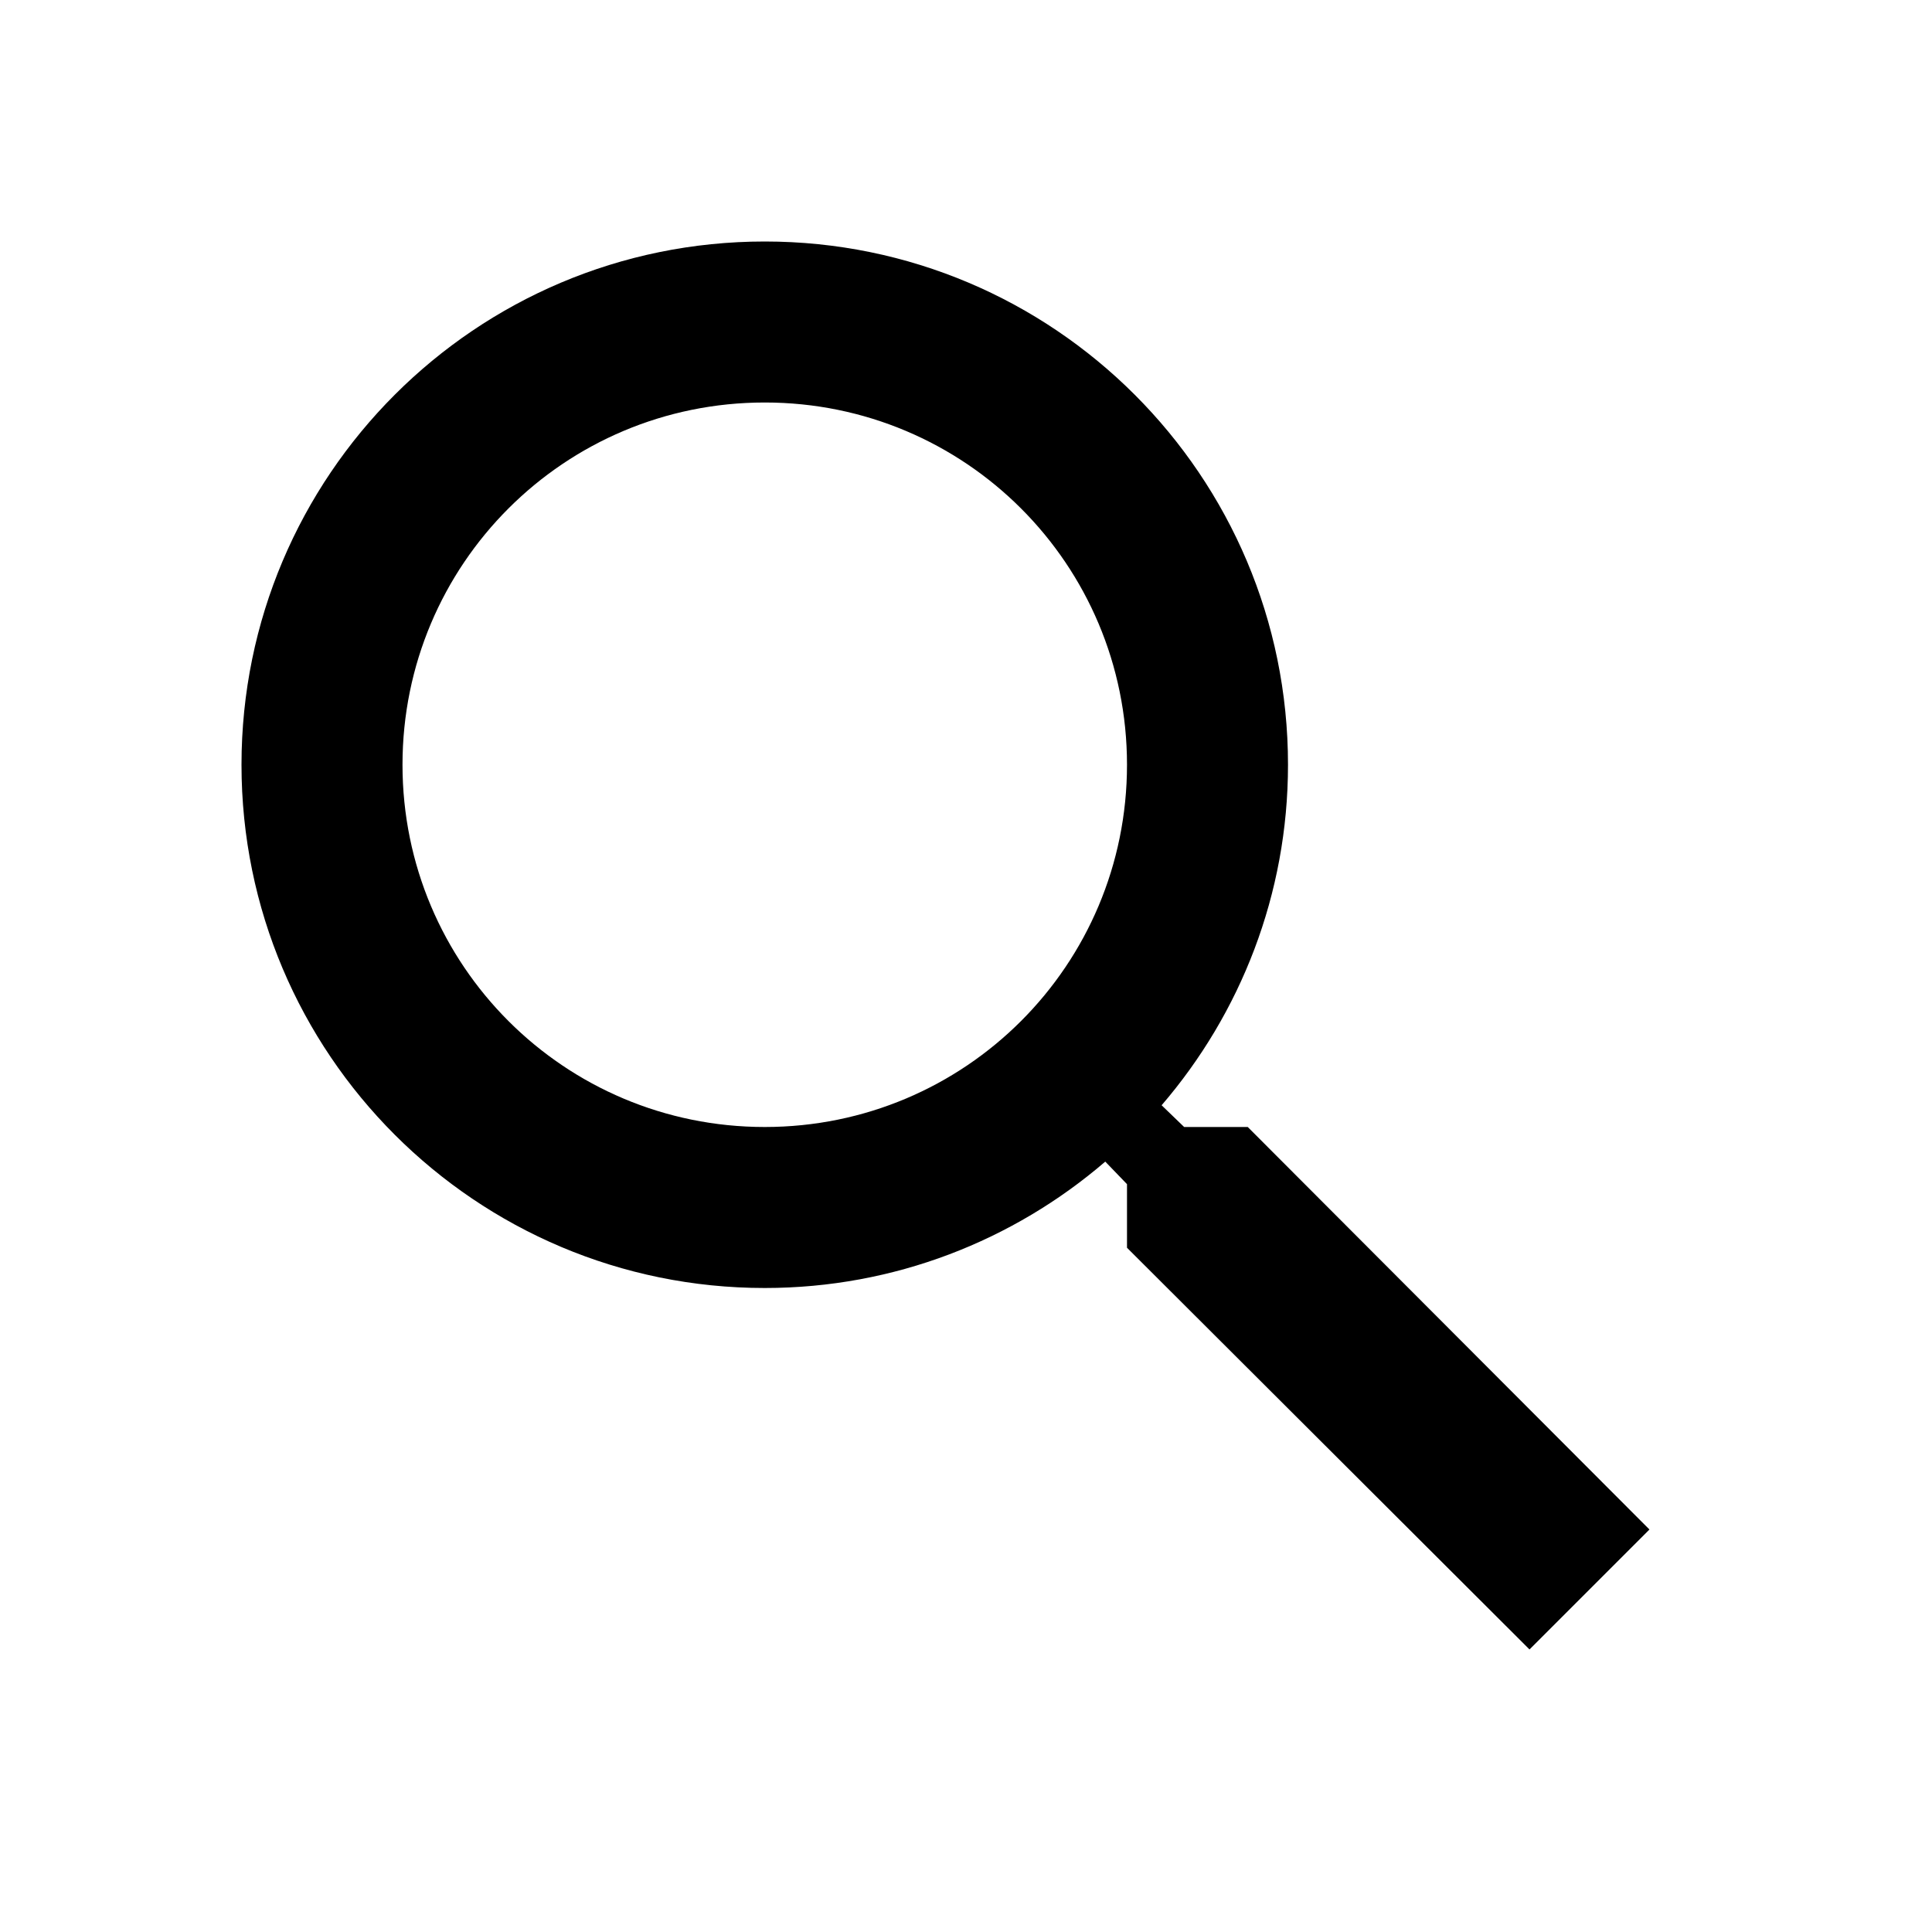
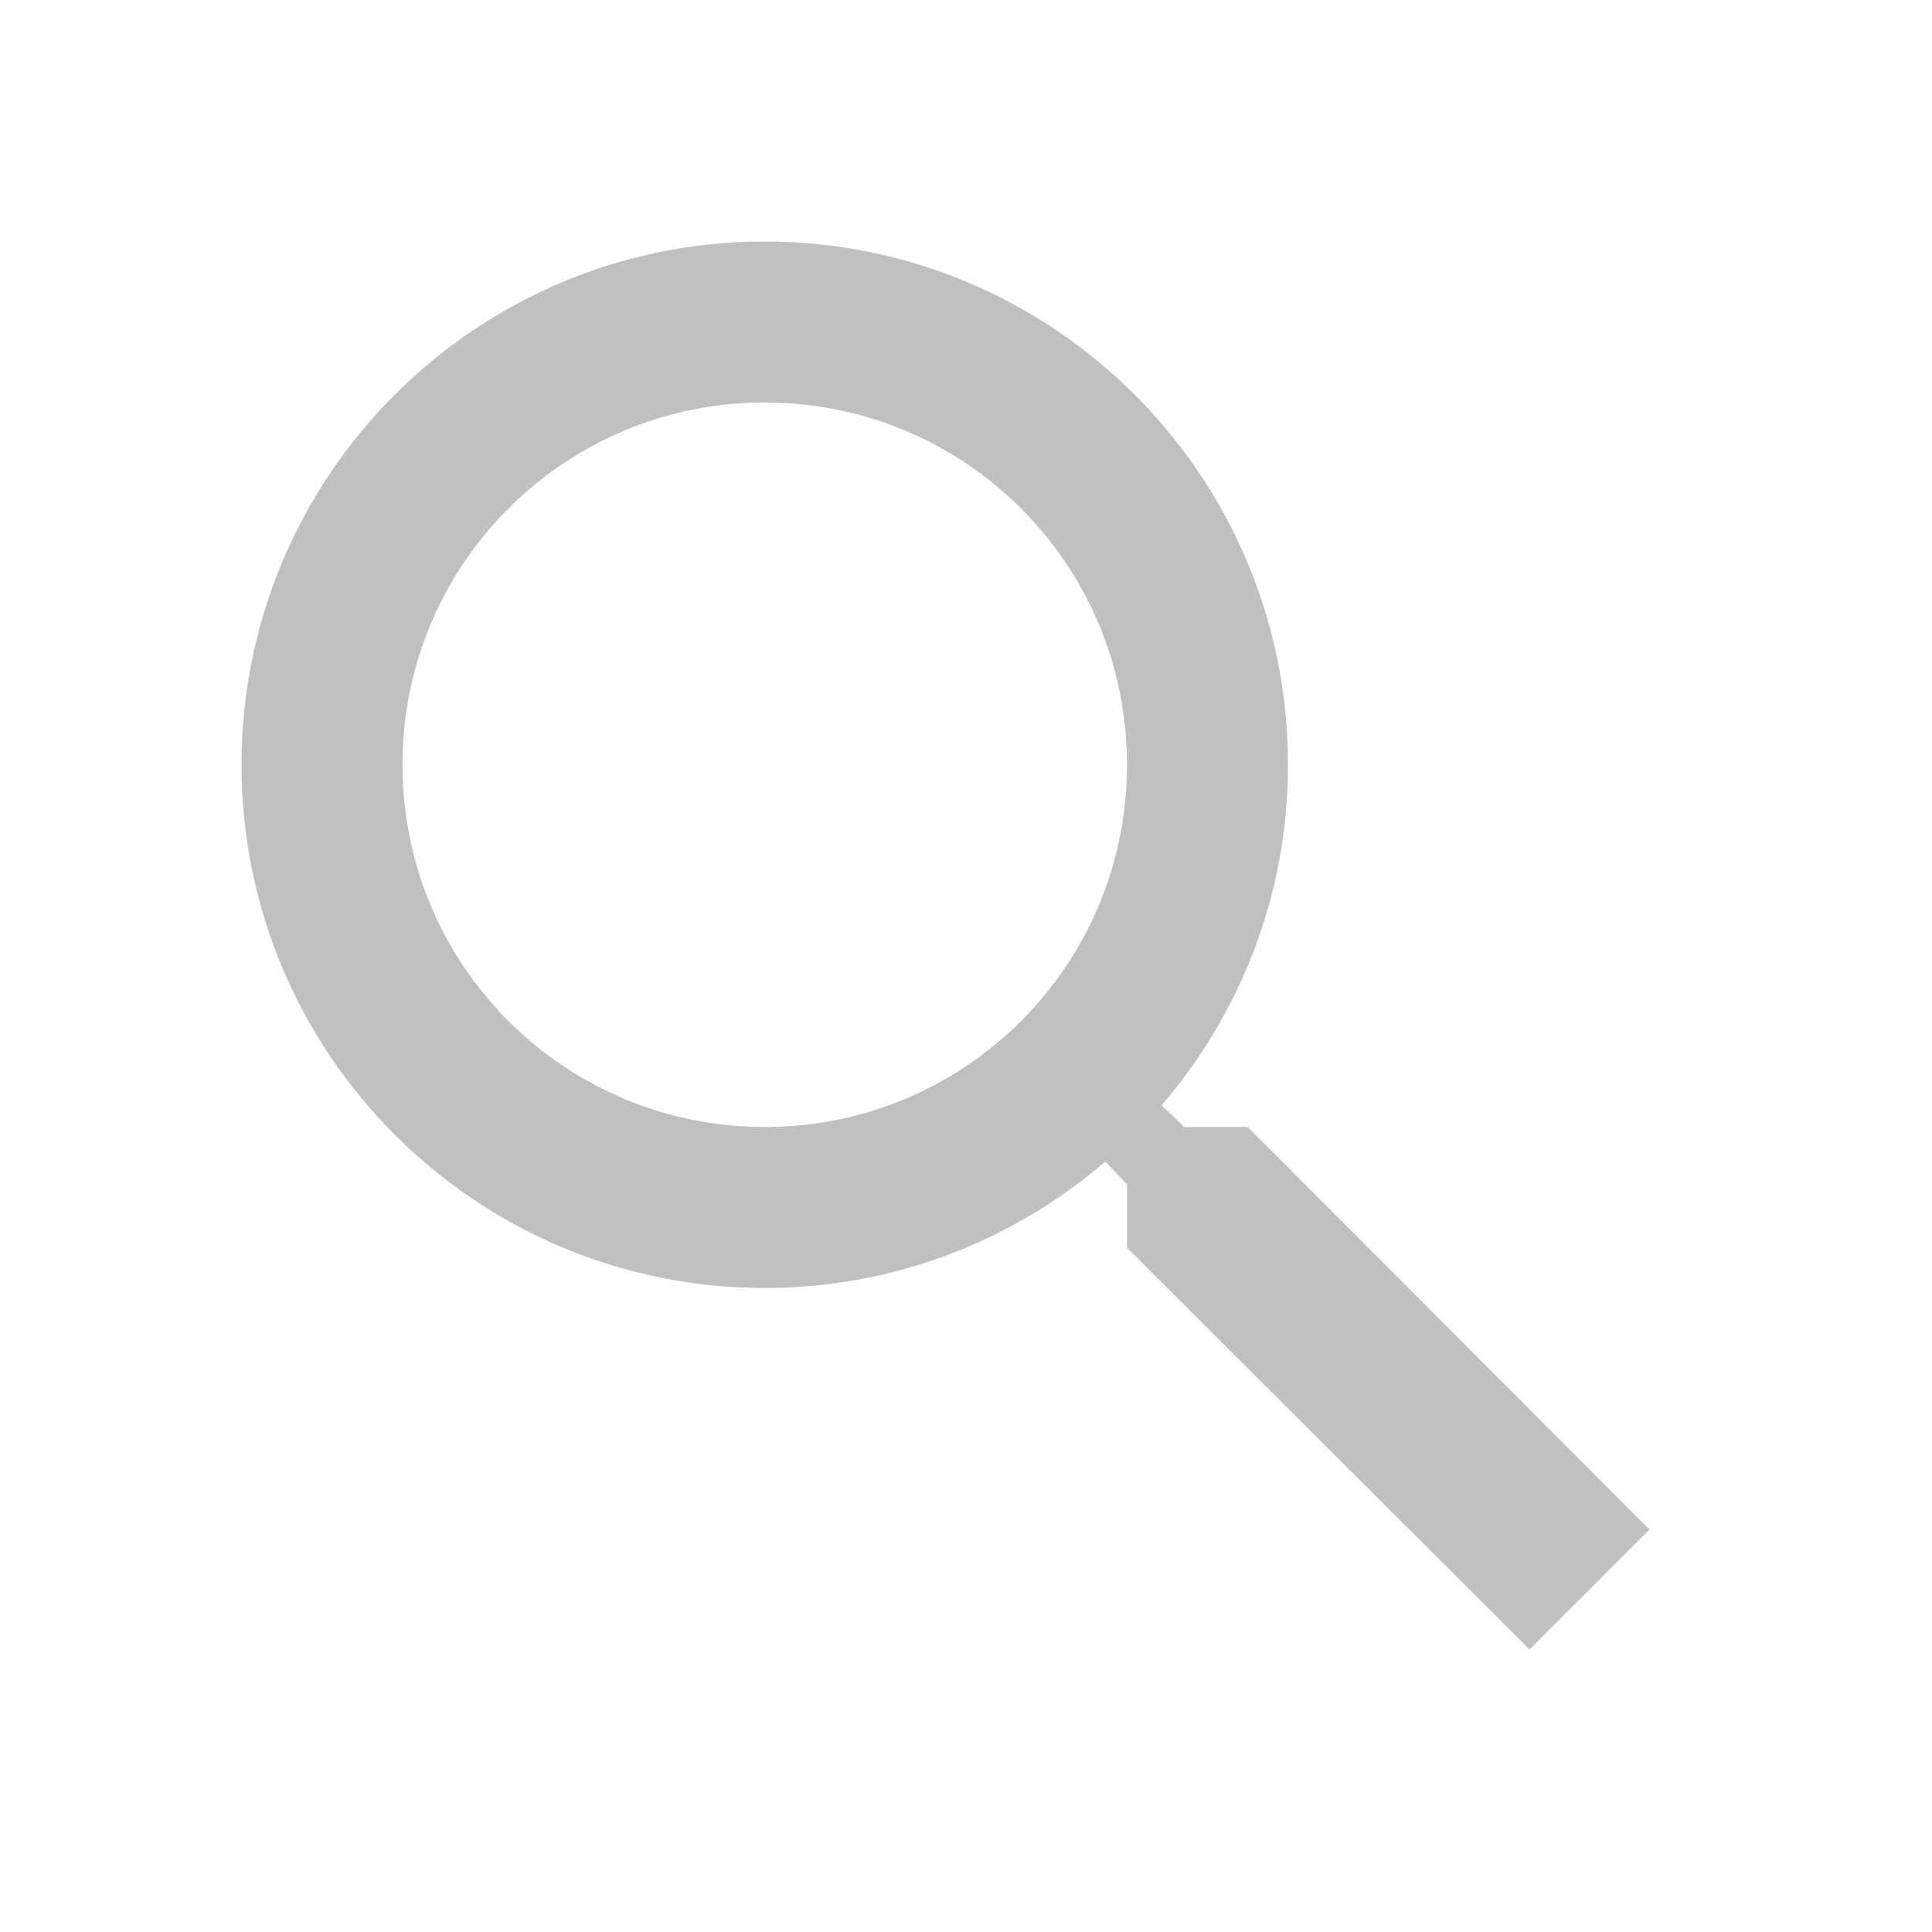
<svg xmlns="http://www.w3.org/2000/svg" width="24" height="24" viewBox="0 0 24 24">
-   <path d="M15.5 14h-.79l-.28-.27C15.41 12.59 16 11.11 16 9.5 16 5.91 13.09 3 9.5 3S3 5.91 3 9.5 5.91 16 9.5 16c1.61 0 3.09-.59 4.23-1.57l.27.28v.79l5 4.99L20.49 19l-4.99-5zm-6 0C7.01 14 5 11.99 5 9.5S7.01 5 9.5 5 14 7.01 14 9.5 11.99 14 9.5 14z" />
+   <path fill="#c0c0c0" d="M15.5 14h-.79l-.28-.27C15.41 12.59 16 11.11 16 9.5 16 5.91 13.09 3 9.5 3S3 5.91 3 9.5 5.91 16 9.5 16c1.61 0 3.09-.59 4.23-1.57l.27.28v.79l5 4.99L20.49 19l-4.99-5zm-6 0C7.01 14 5 11.99 5 9.5S7.01 5 9.5 5 14 7.01 14 9.5 11.99 14 9.5 14z" />
  <path d="M0 0h24v24H0z" fill="none" />
</svg>
